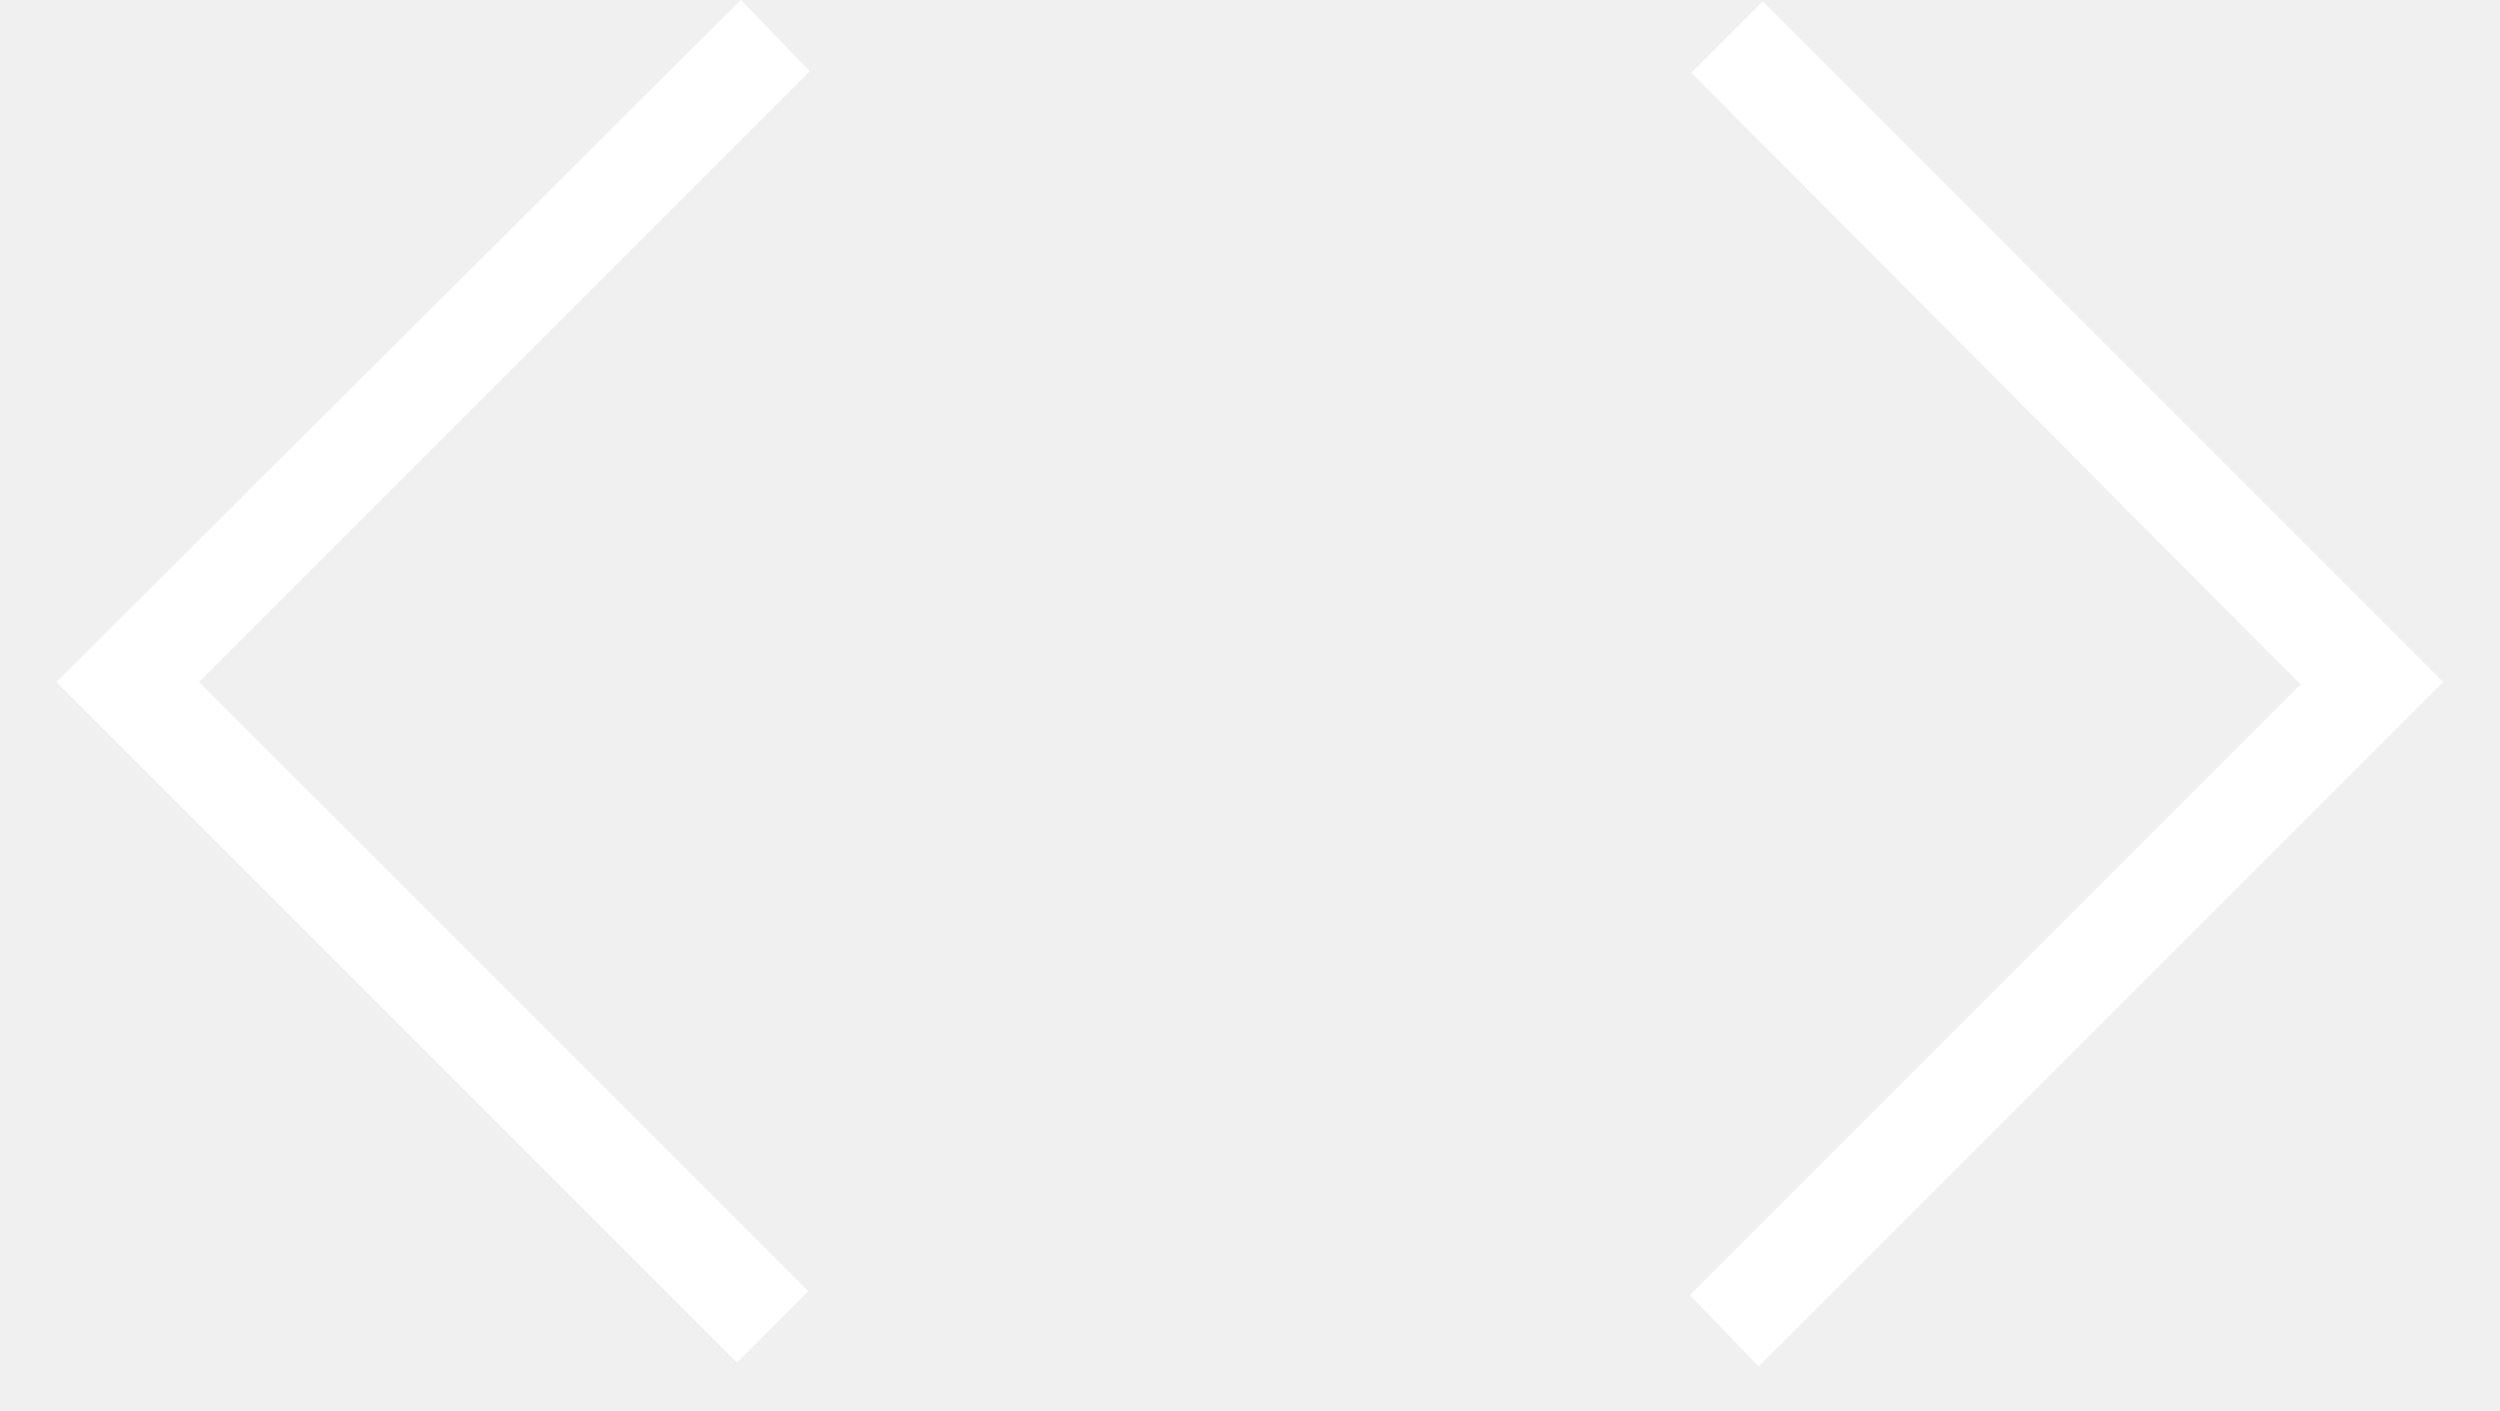
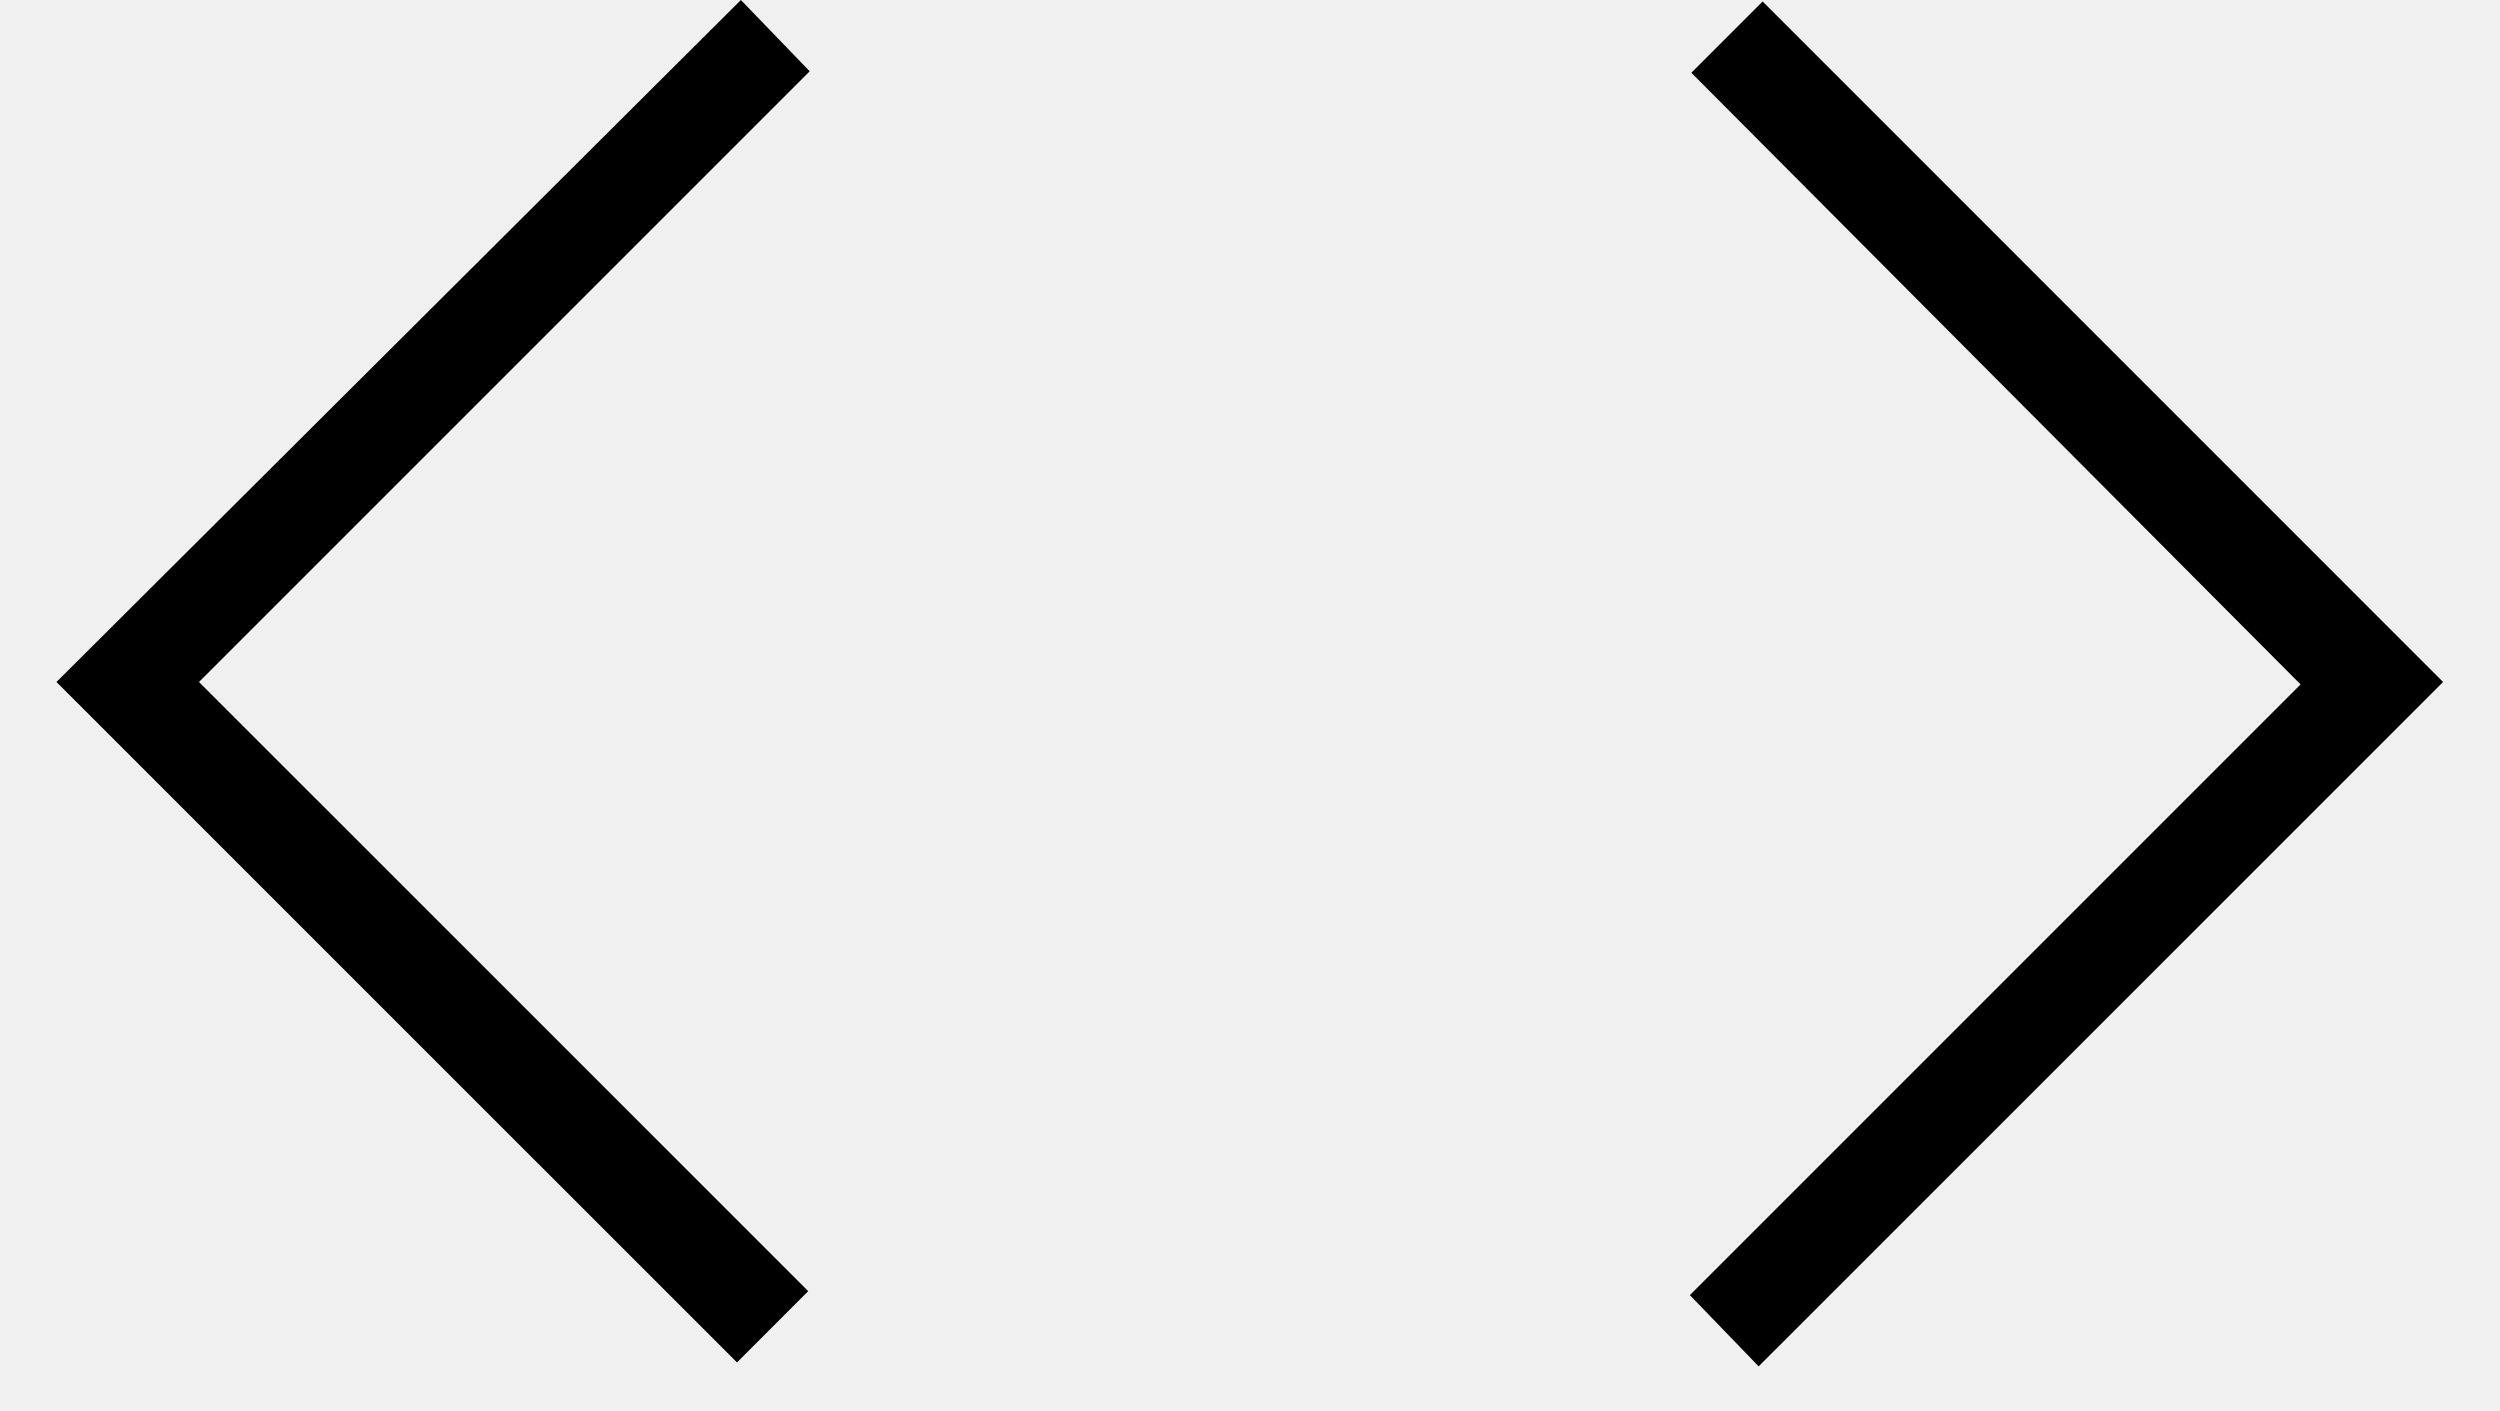
- <svg xmlns="http://www.w3.org/2000/svg" width="39" height="22" viewBox="0 0 39 22" fill="white">
+ <svg xmlns="http://www.w3.org/2000/svg" width="39" height="22" viewBox="0 0 39 22">
  <path d="M11.497 21.254L0.881 10.639L11.558 0L12.631 1.112L3.104 10.639L12.608 20.142L11.497 21.254ZM27.435 21.315L26.362 20.204L35.889 10.677L26.385 1.135L27.497 0.023L38.112 10.639L27.435 21.315Z" />
</svg>
